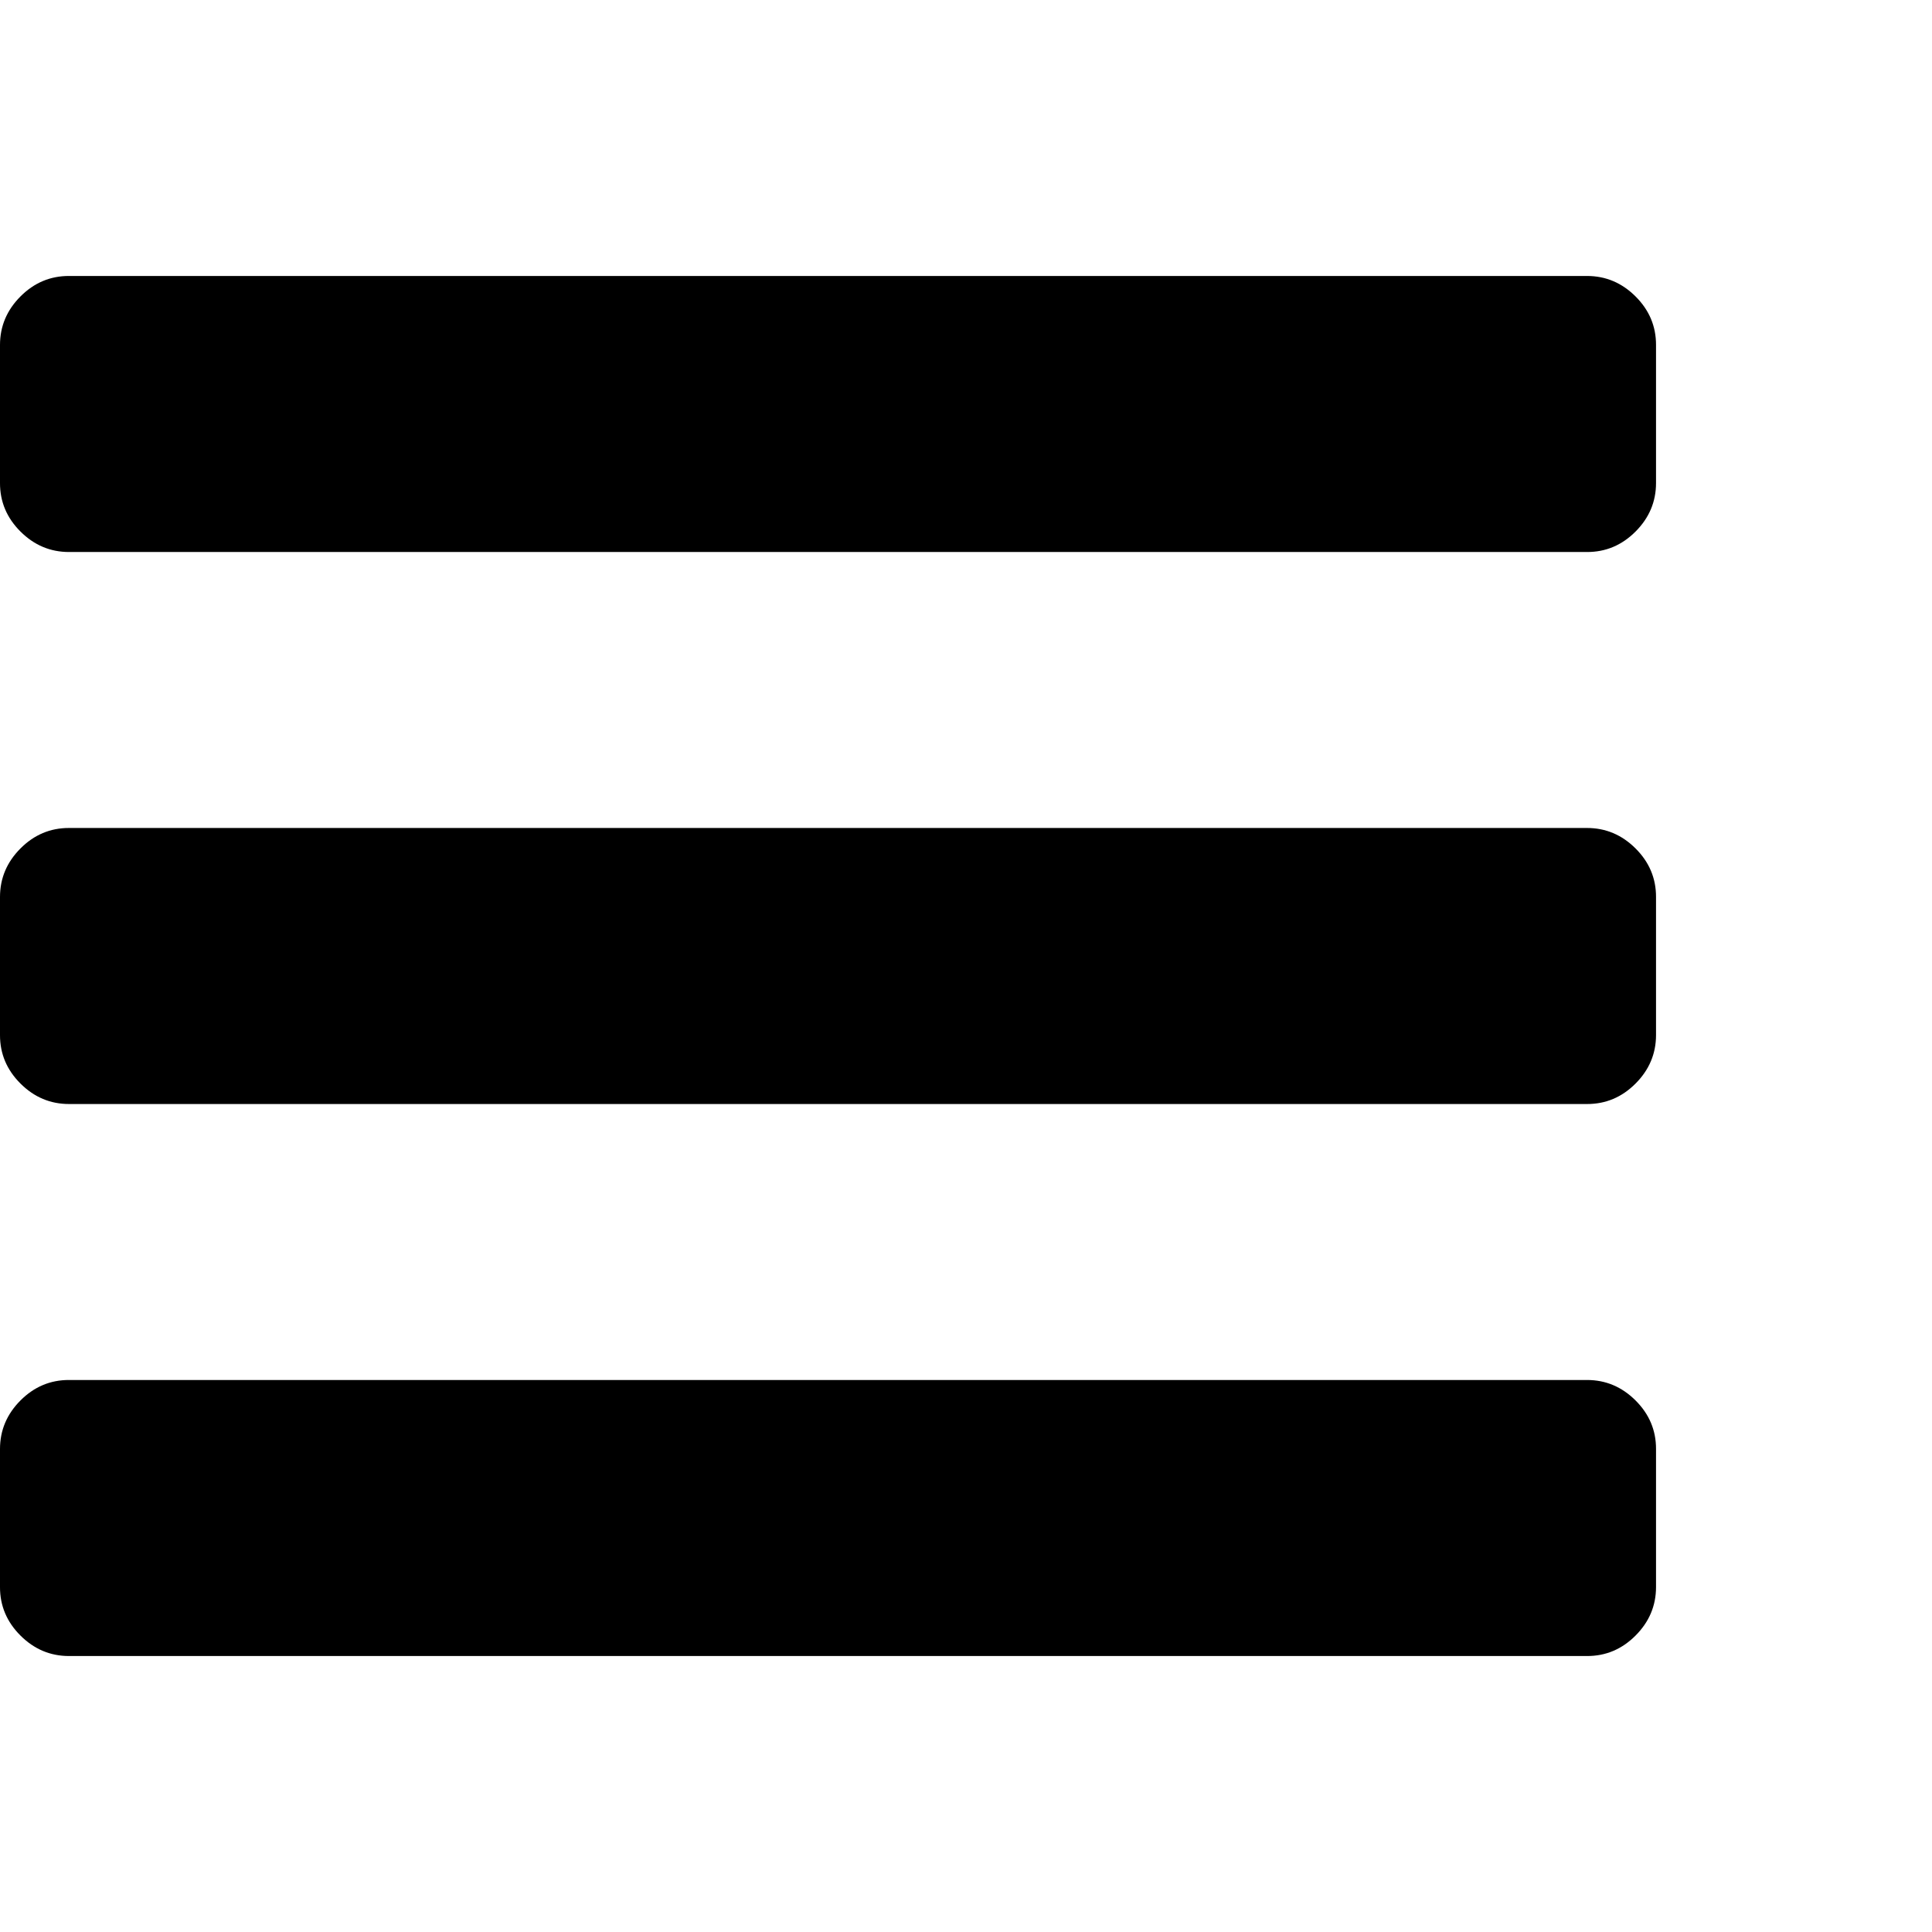
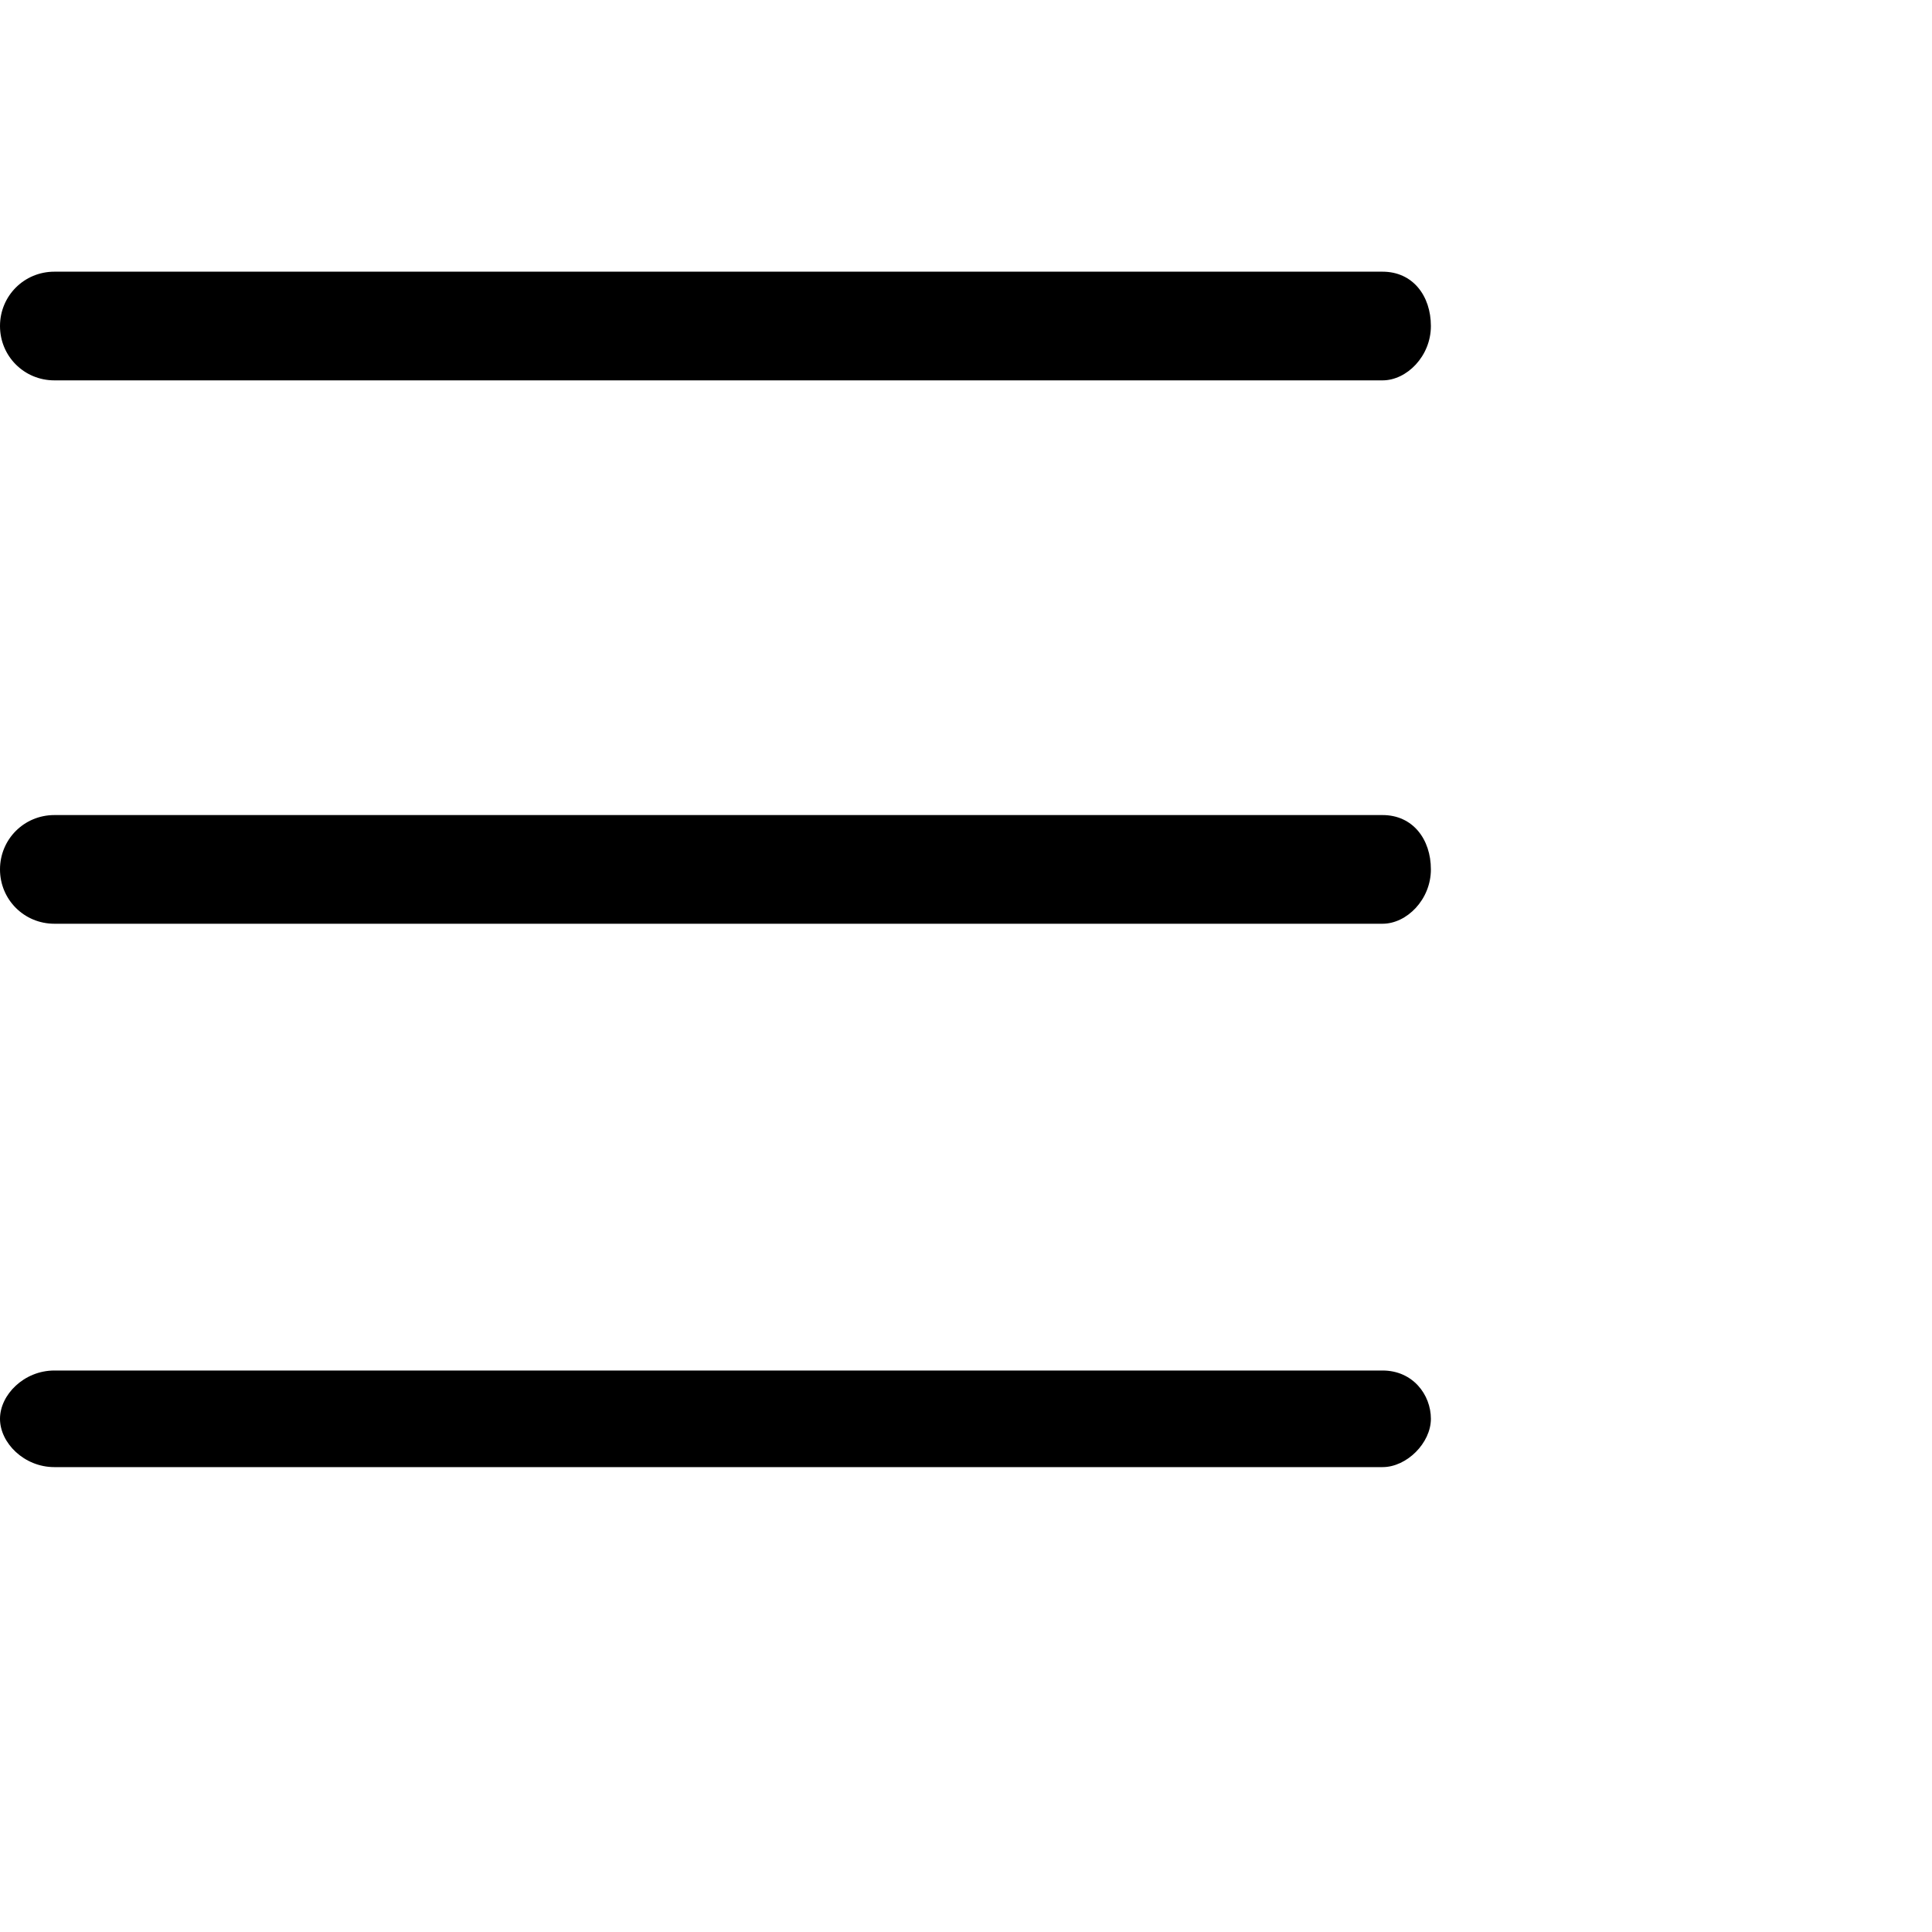
- <svg xmlns="http://www.w3.org/2000/svg" version="1.1" width="32" height="32" viewBox="0 0 32 32">
+ <svg xmlns="http://www.w3.org/2000/svg" version="1.1" id="Layer_1" width="32" height="32" x="0px" y="0px" viewBox="0 0 32 32">
  <g>
- </g>
-   <path d="M27.429 24v2.286q0 0.464-0.339 0.804t-0.804 0.339h-25.143q-0.464 0-0.804-0.339t-0.339-0.804v-2.286q0-0.464 0.339-0.804t0.804-0.339h25.143q0.464 0 0.804 0.339t0.339 0.804zM27.429 14.857v2.286q0 0.464-0.339 0.804t-0.804 0.339h-25.143q-0.464 0-0.804-0.339t-0.339-0.804v-2.286q0-0.464 0.339-0.804t0.804-0.339h25.143q0.464 0 0.804 0.339t0.339 0.804zM27.429 5.714v2.286q0 0.464-0.339 0.804t-0.804 0.339h-25.143q-0.464 0-0.804-0.339t-0.339-0.804v-2.286q0-0.464 0.339-0.804t0.804-0.339h25.143q0.464 0 0.804 0.339t0.339 0.804z" fill="#000000" />
+     <path d="M22.9,24.3h-22c-0.5,0-0.9-0.4-0.9-0.8s0.4-0.8,0.9-0.8h22c0.5,0,0.8,0.4,0.8,0.8S23.3,24.3,22.9,24.3z" />
+     <path d="M22.9,15.3h-22c-0.5,0-0.9-0.4-0.9-0.9s0.4-0.9,0.9-0.9h22c0.5,0,0.8,0.4,0.8,0.9S23.3,15.3,22.9,15.3z" />
+     <path d="M22.9,6.3h-22C0.4,6.3,0,5.9,0,5.4s0.4-0.9,0.9-0.9h22c0.5,0,0.8,0.4,0.8,0.9S23.3,6.3,22.9,6.3z" />
+   </g>
</svg>
